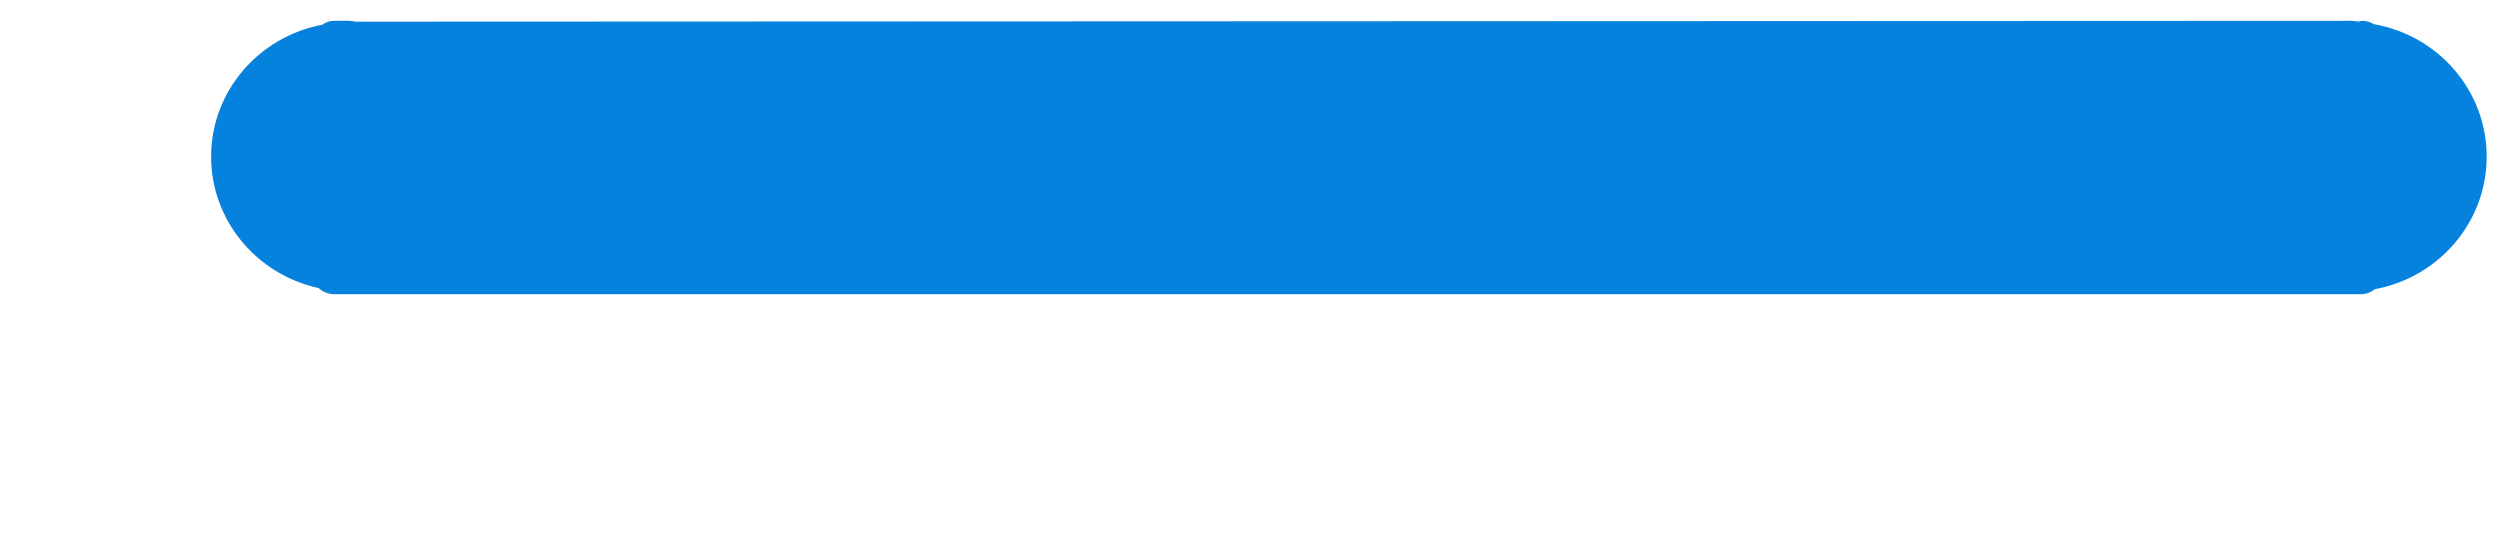
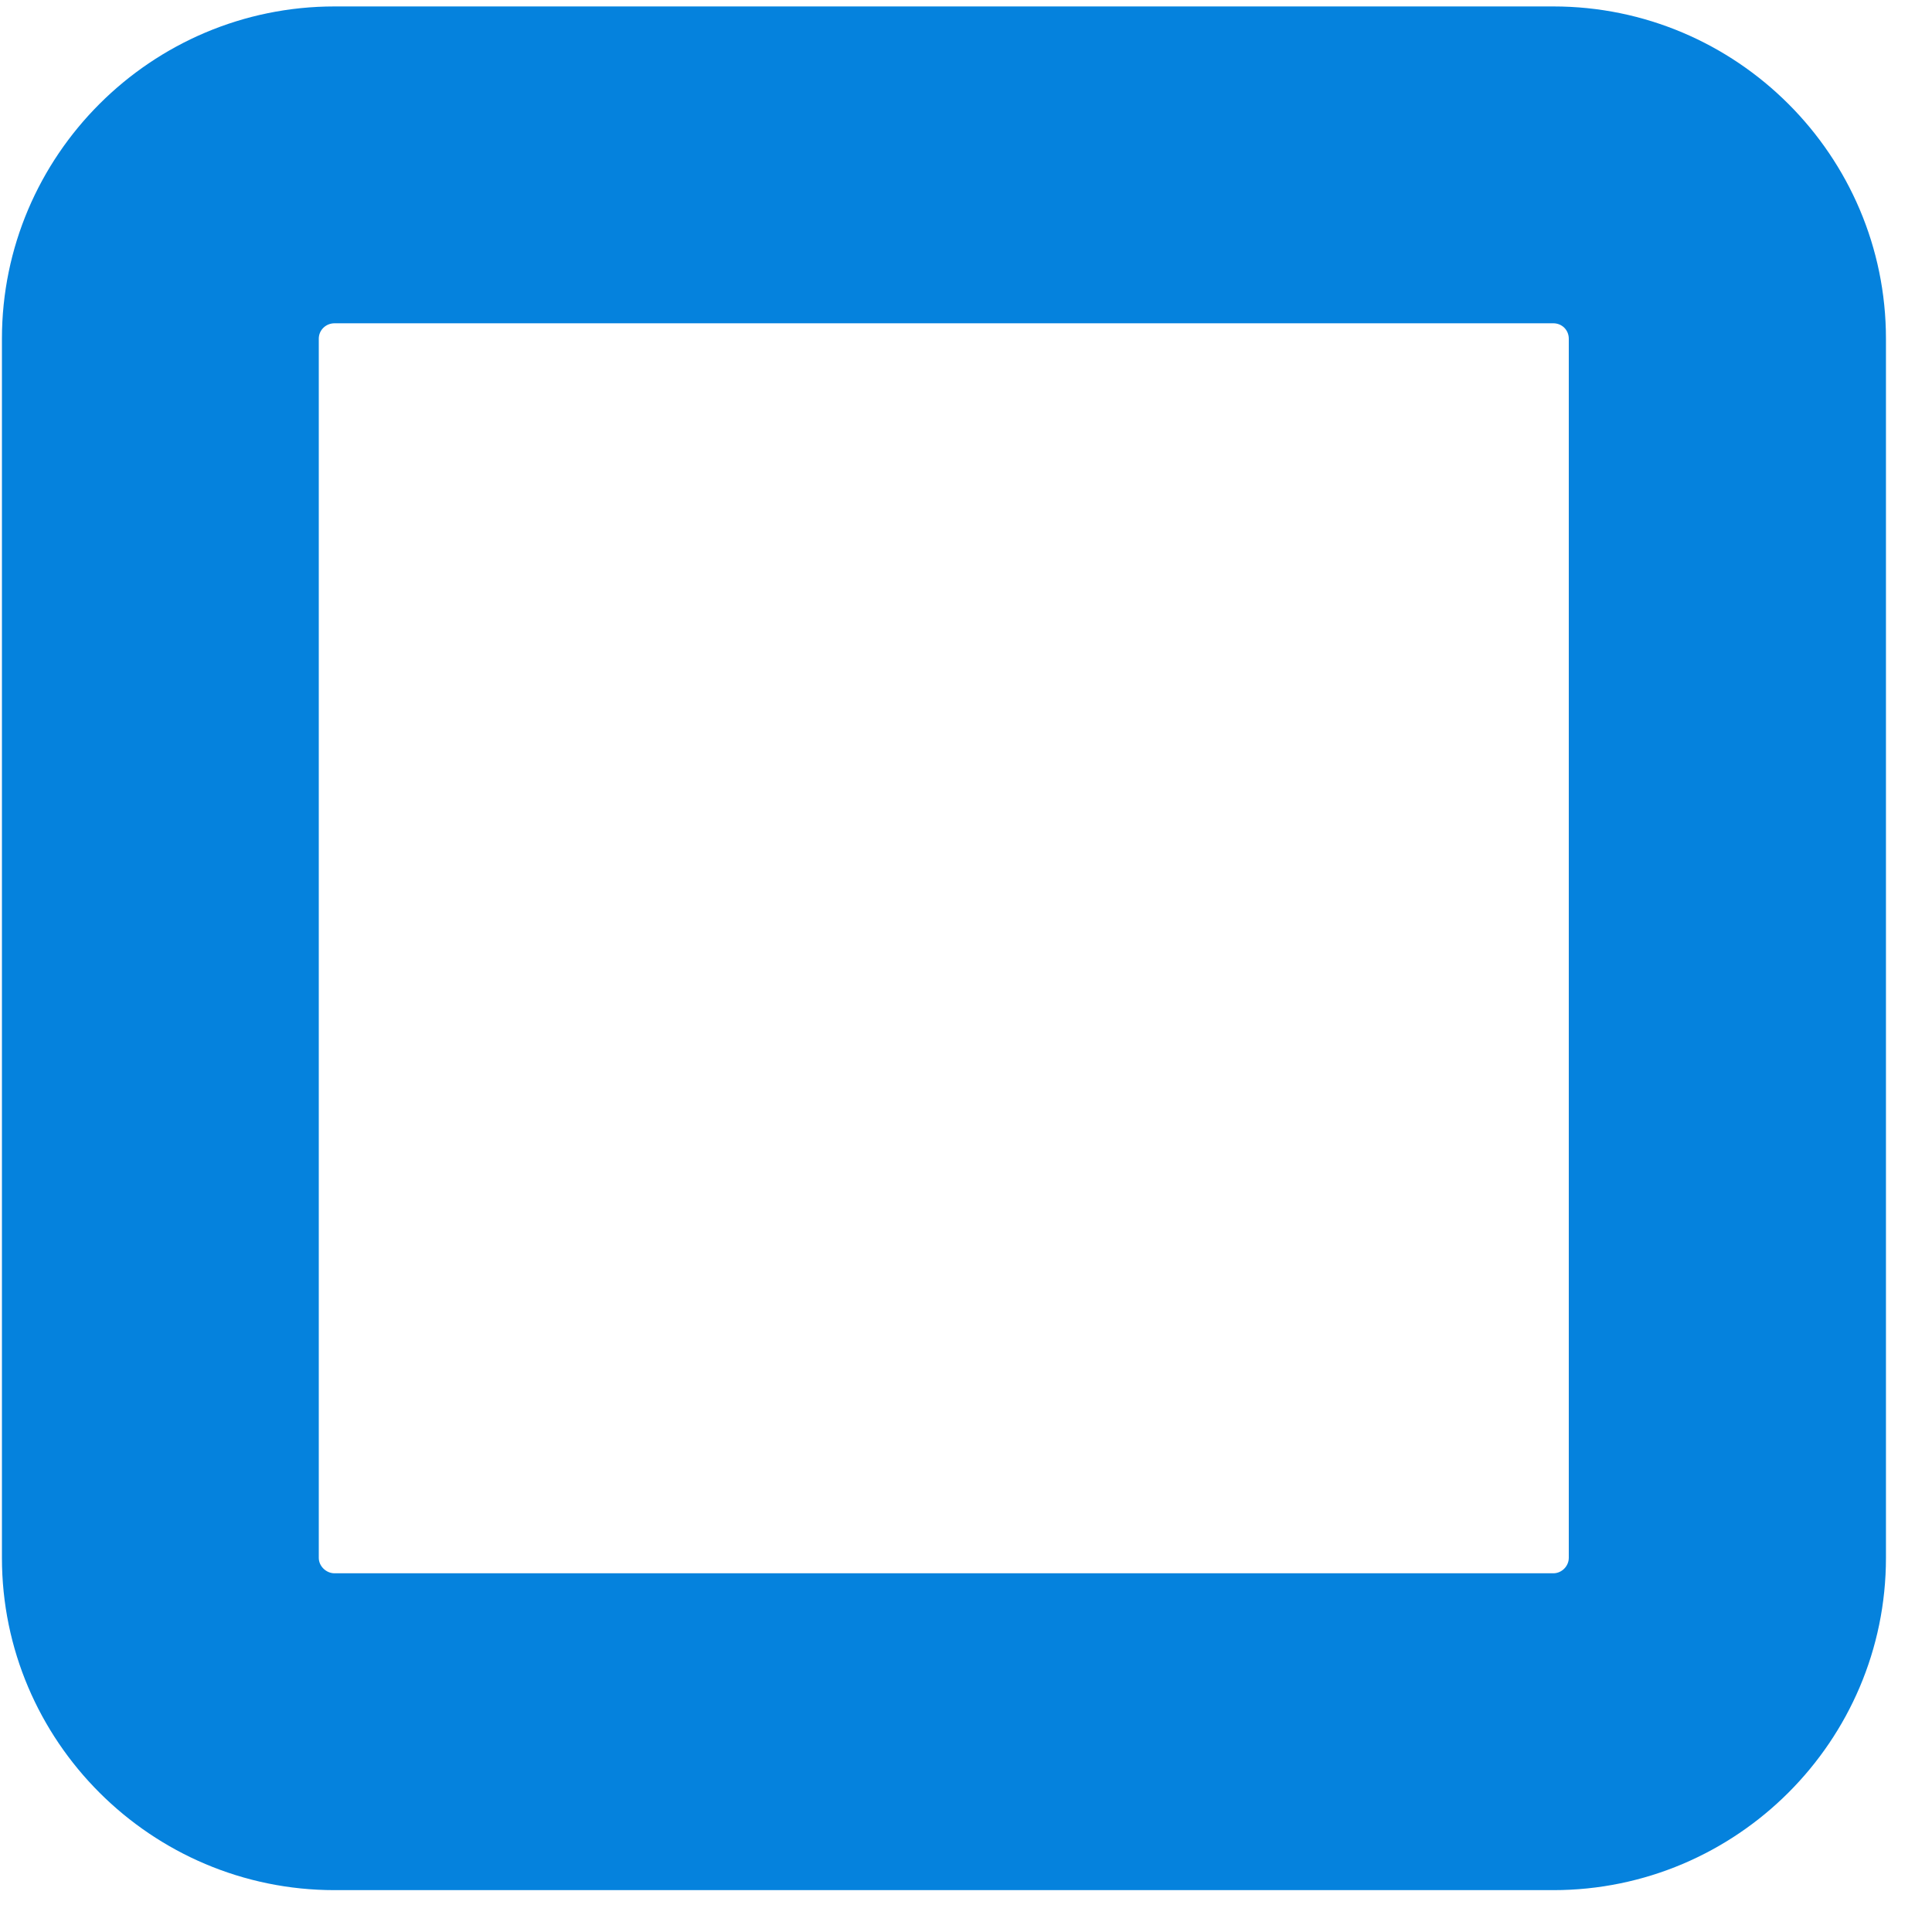
- <svg xmlns="http://www.w3.org/2000/svg" version="1.1" width="9px" height="2px">
-   <g transform="matrix(1 0 0 1 -190 -13 )">
-     <path d="M 0.76 0.564  C 0.76 0.793  0.923 0.988  1.147 1.037  C 1.161 1.05  1.181 1.059  1.203 1.059  L 8.502 1.059  C 8.52 1.059  8.536 1.051  8.55 1.041  C 8.781 0.998  8.952 0.799  8.952 0.564  C 8.952 0.327  8.779 0.128  8.546 0.087  C 8.533 0.079  8.518 0.075  8.502 0.075  L 8.489 0.078  C 8.477 0.075  8.46 0.074  8.444 0.075  L 1.279 0.078  C 1.267 0.075  1.25 0.074  1.234 0.075  L 1.203 0.075  C 1.187 0.075  1.173 0.08  1.16 0.089  C 0.929 0.133  0.76 0.331  0.76 0.564  Z " fill-rule="nonzero" fill="#0582dd" stroke="none" transform="matrix(1 0 0 1 190 13 )" />
+ <svg xmlns="http://www.w3.org/2000/svg" version="1.1" width="6px" height="6px">
+   <g transform="matrix(1 0 0 1 -183 -9 )">
+     <path d="M 5.857 1.052  C 5.857 0.483  5.393 0.02  4.824 0.02  L 1.039 0.02  C 0.47 0.02  0.006 0.483  0.006 1.052  L 0.006 4.838  C 0.006 5.407  0.47 5.87  1.039 5.87  L 4.824 5.87  C 5.393 5.87  5.857 5.407  5.857 4.838  L 5.857 1.052  Z M 4.824 1.004  C 4.851 1.004  4.872 1.025  4.872 1.052  L 4.872 4.838  C 4.872 4.864  4.85 4.886  4.824 4.886  L 1.039 4.886  C 1.013 4.886  0.99 4.864  0.99 4.838  L 0.99 1.052  C 0.99 1.025  1.012 1.004  1.039 1.004  L 4.824 1.004  Z " fill-rule="nonzero" fill="#0582dd" stroke="none" transform="matrix(1 0 0 1 183 9 )" />
  </g>
</svg>
